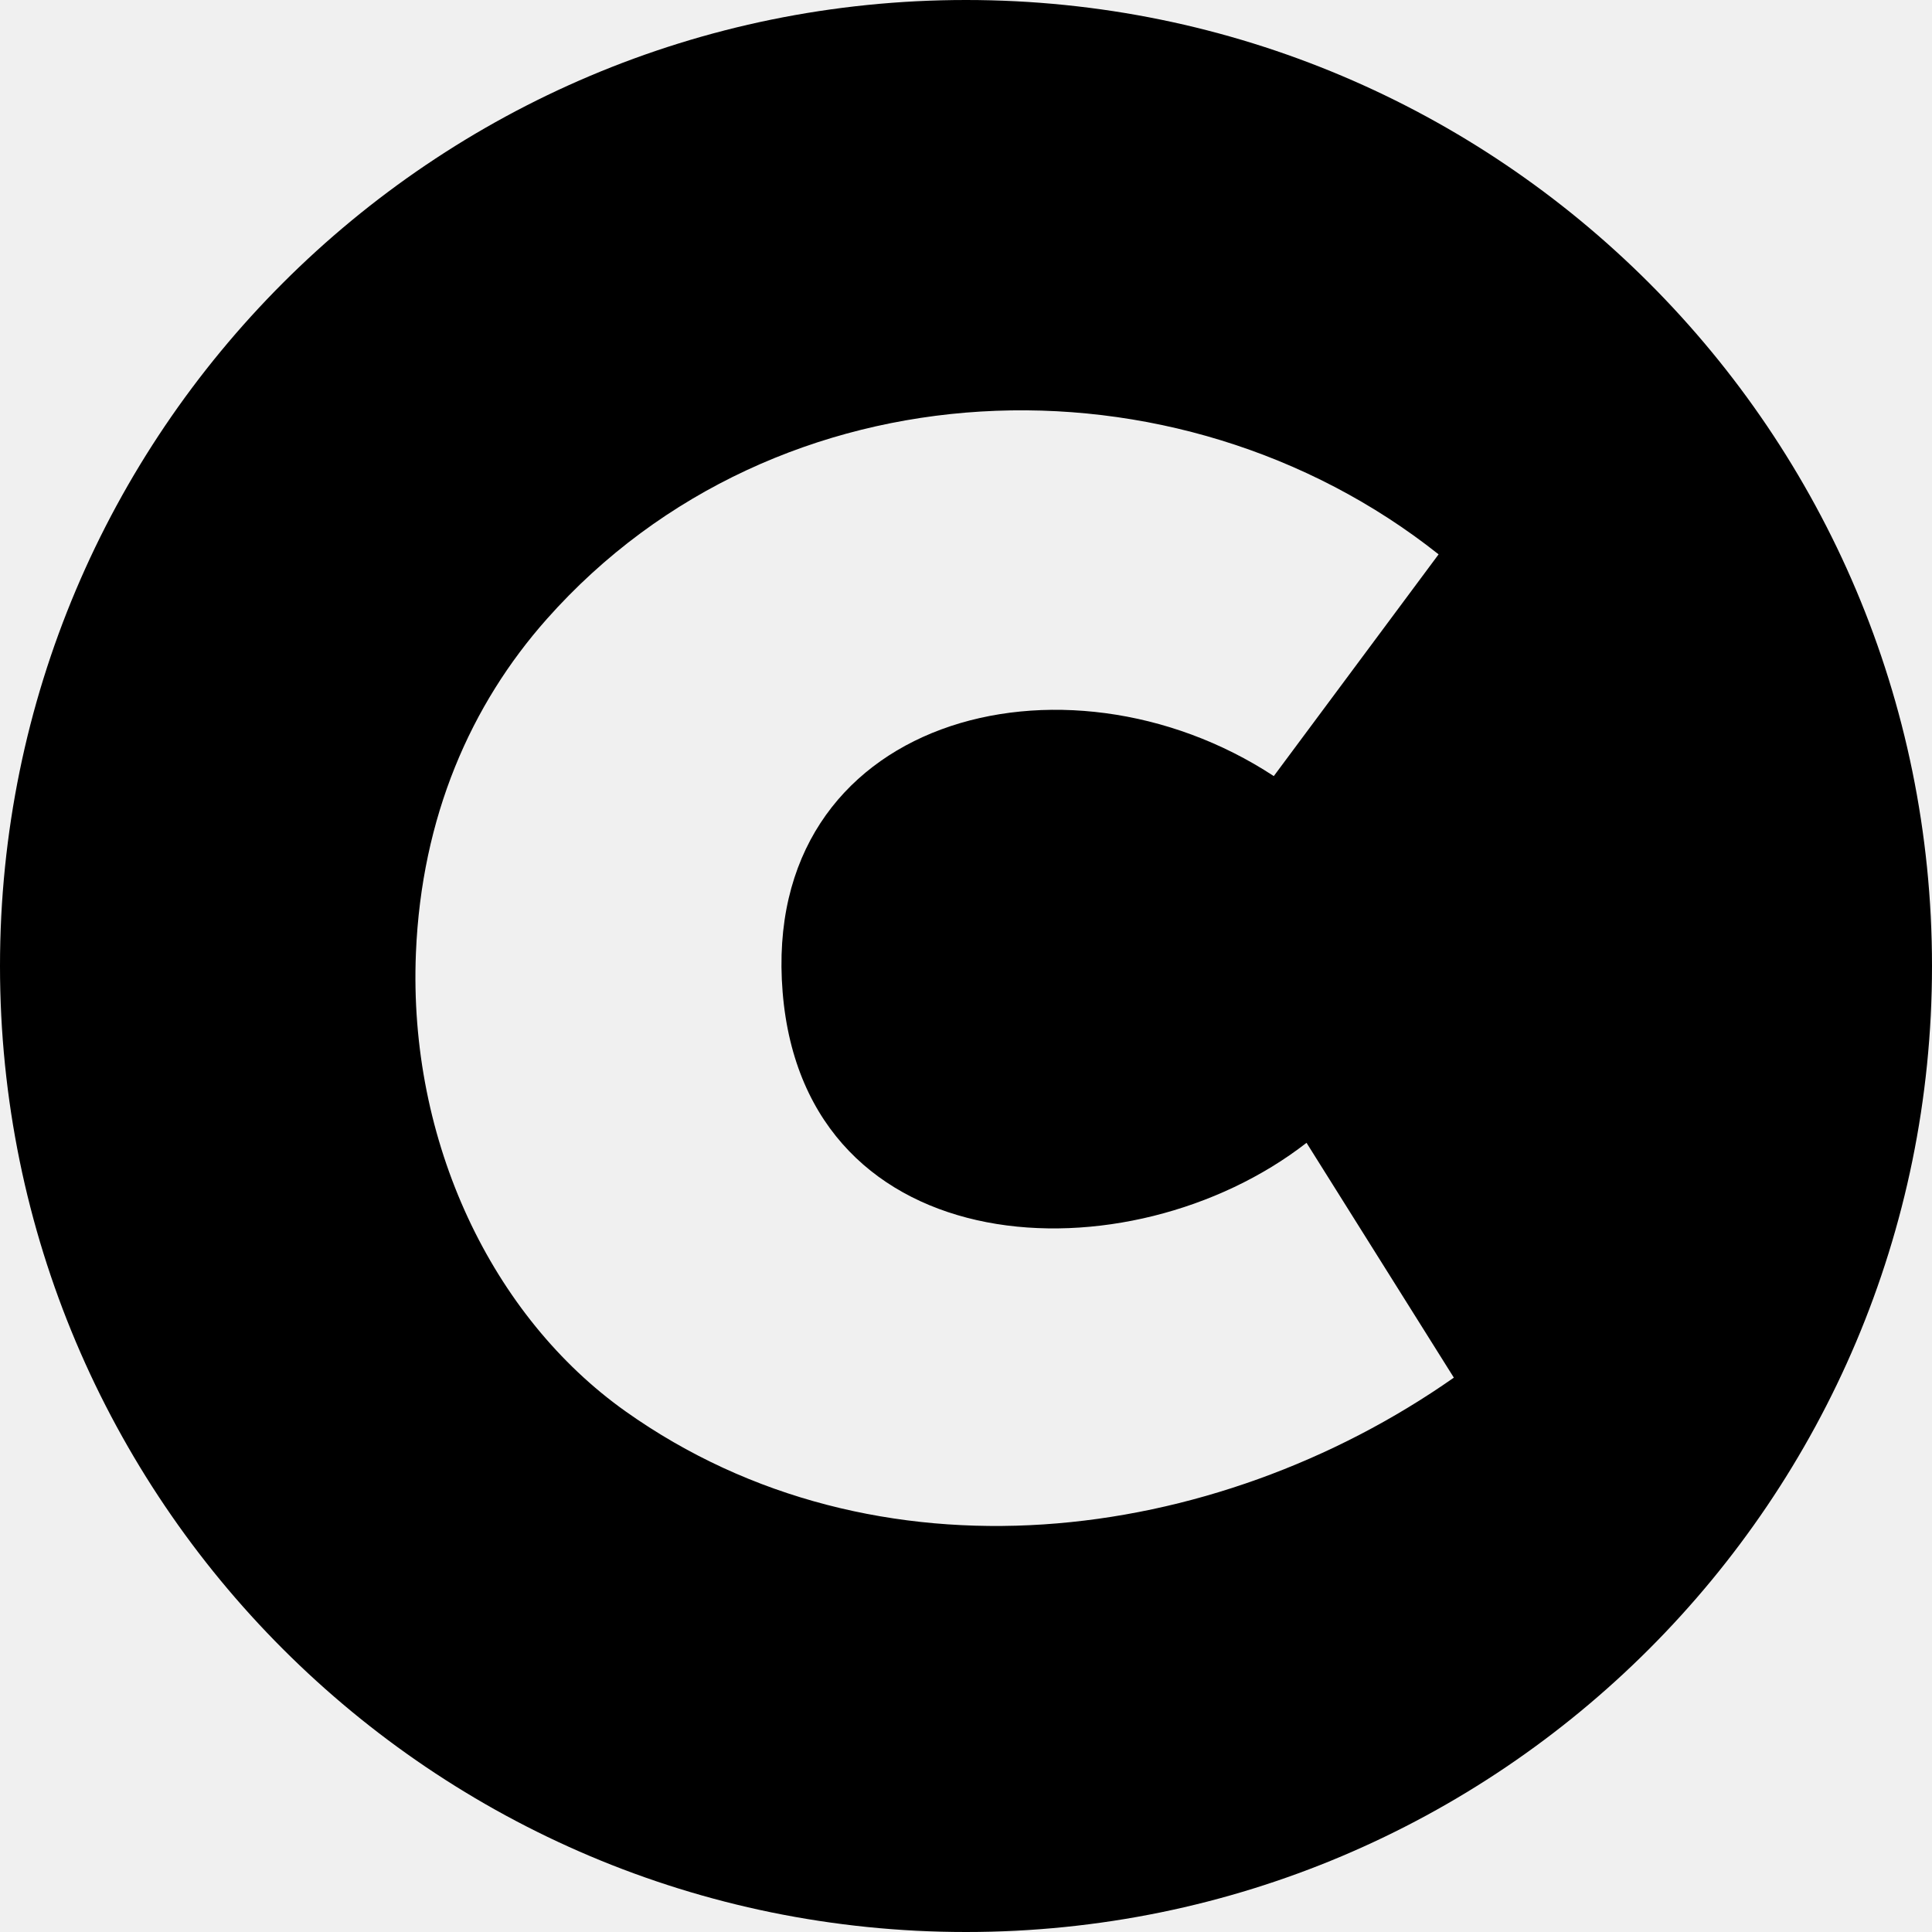
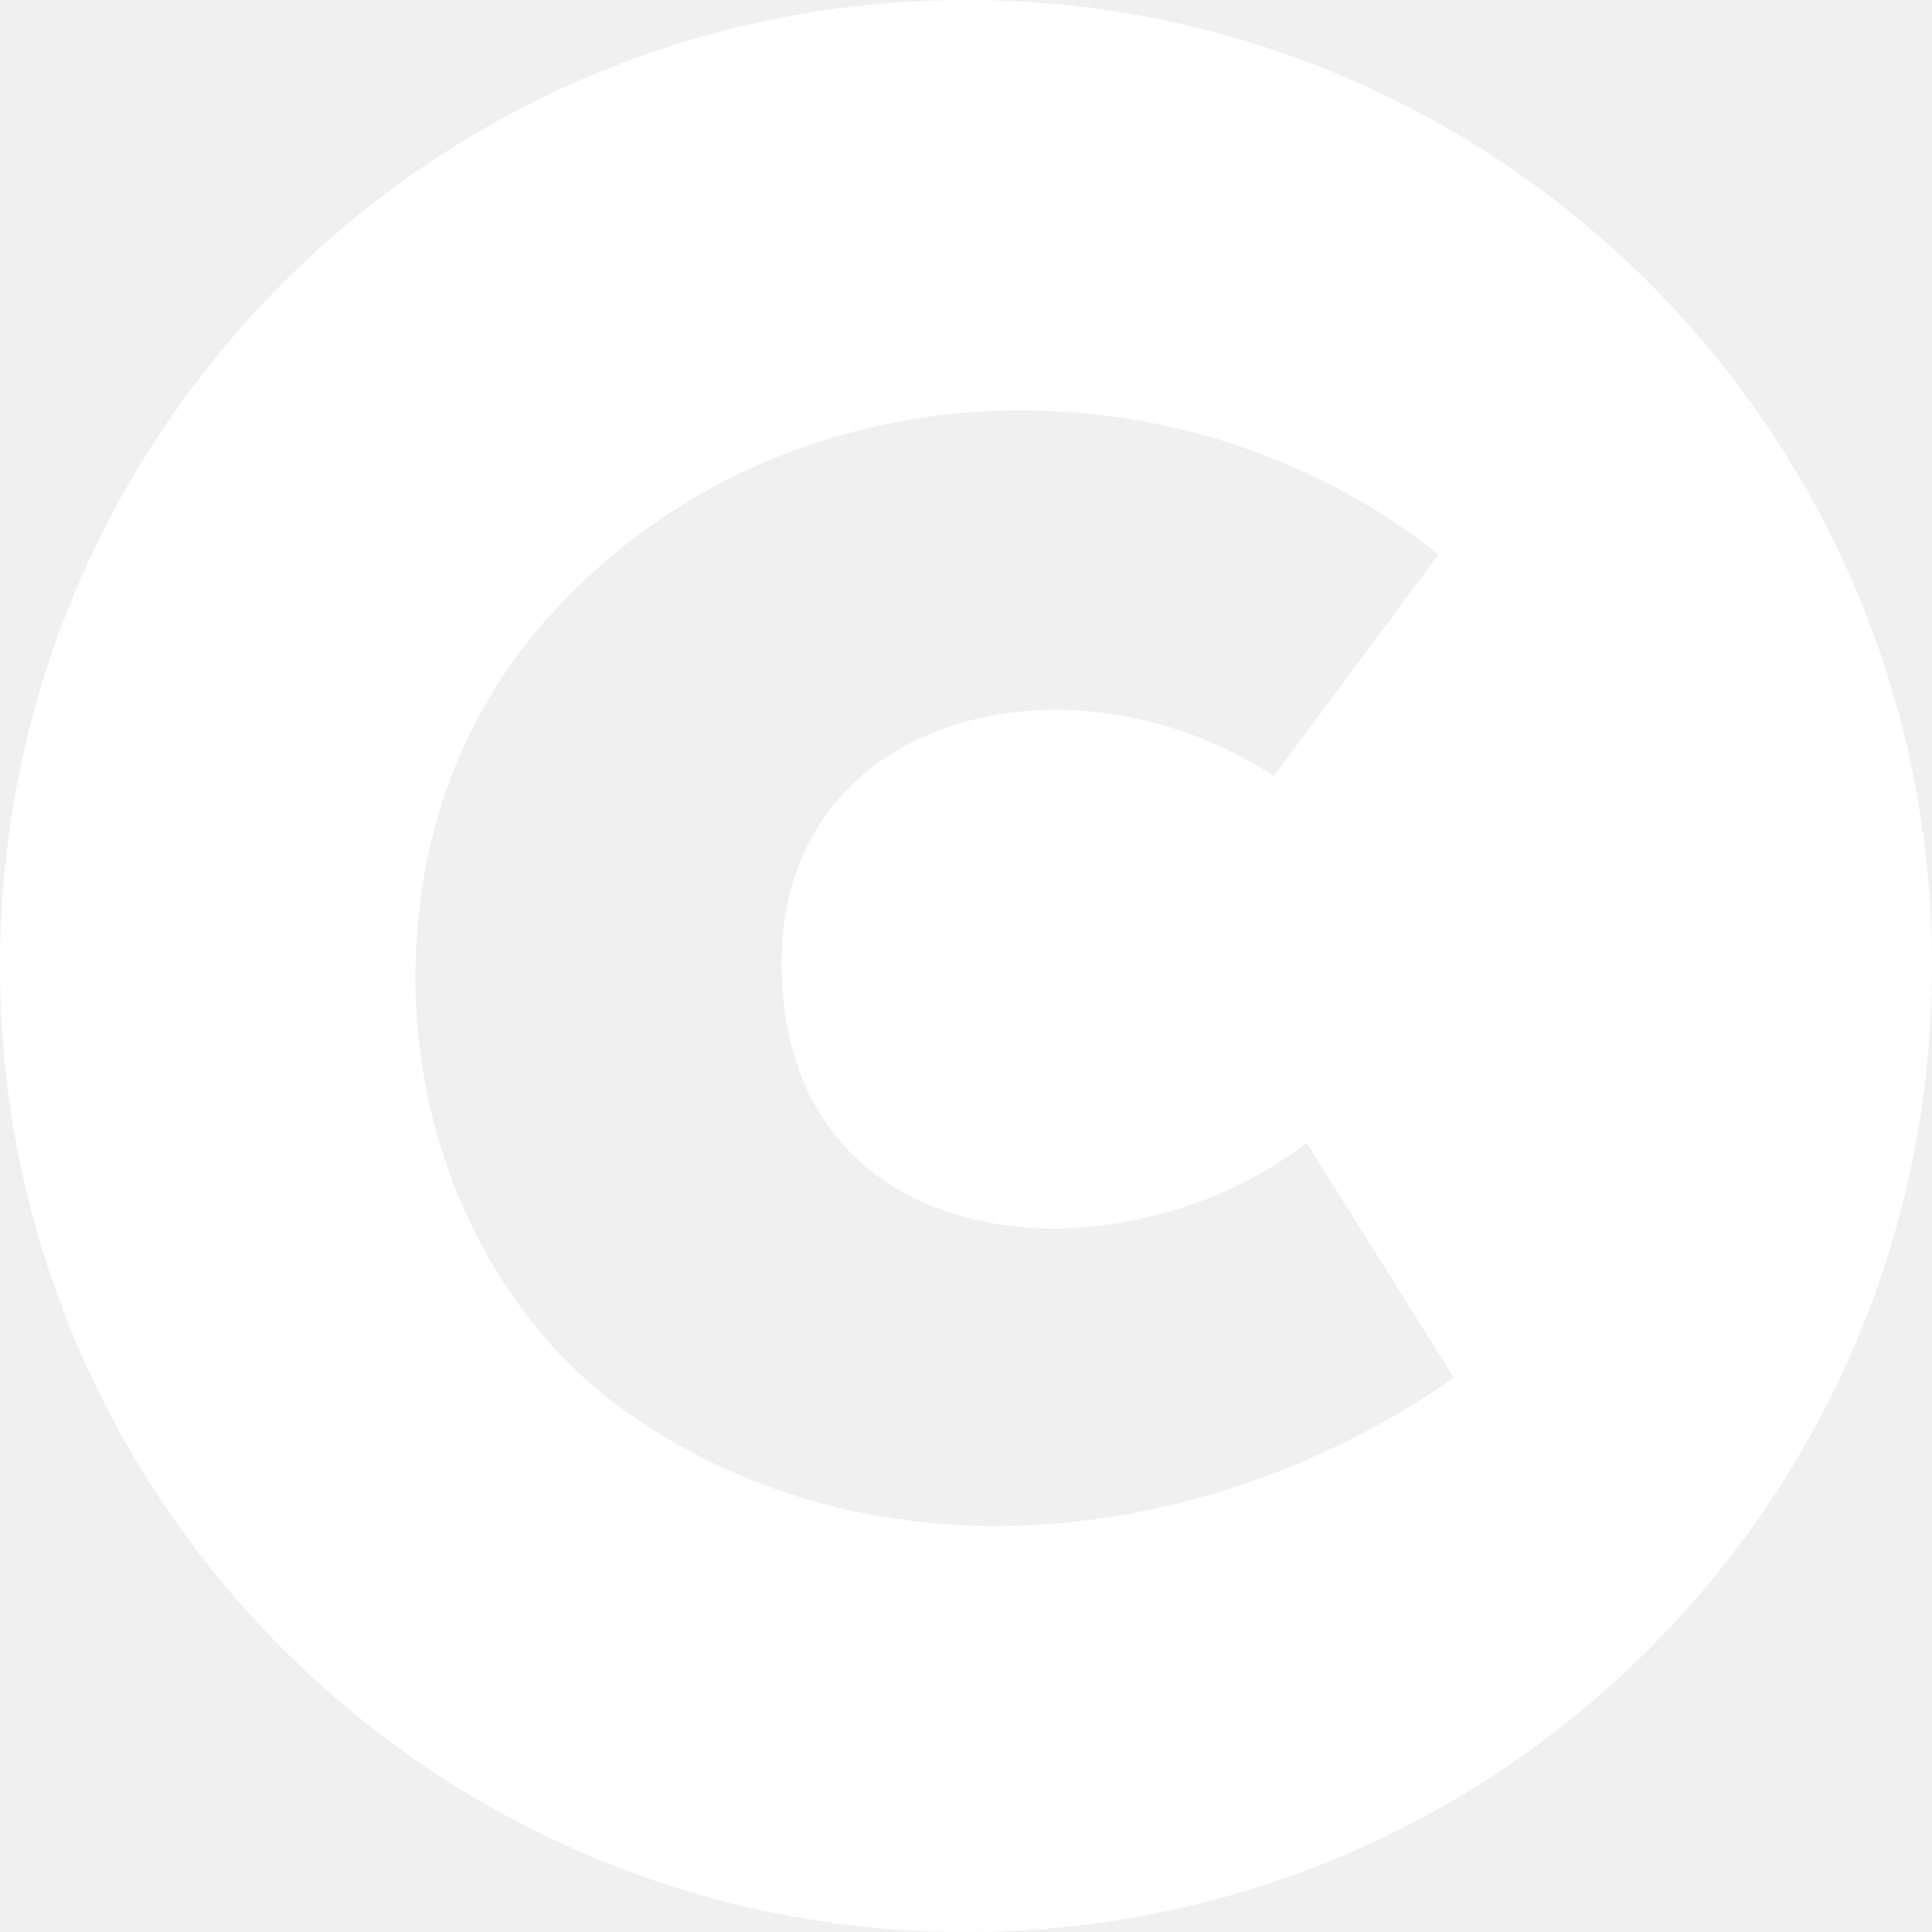
<svg xmlns="http://www.w3.org/2000/svg" width="198" height="198" viewBox="0 0 198 198" fill="none">
  <style>
    path {
-         fill: #000000;
+         fill: #FFFFFF;
    }
-     @media (prefers-color-scheme: dark) {
-         path { fill: #FFFFFF; }
+     @media (prefers-color-scheme: light) {
+         path { fill: #000000; }
    }
</style>
  <path fill-rule="evenodd" clip-rule="evenodd" d="M198 99C198 153.676 153.676 198 99 198C44.324 198 0 153.676 0 99C0 44.324 44.324 0 99 0C153.676 0 198 44.324 198 99ZM147.434 56.812L130.544 79.537C109.067 65.443 77.909 73.497 80.208 101.684C82.507 129.872 115.779 131.215 133.899 117.121L148.997 141.187C124.354 158.468 89.782 162.867 64.103 144.638C50.478 134.965 41.819 117.045 42.626 97.658C43.206 83.723 48.232 72.235 56.05 63.429C79.637 36.86 120.609 35.527 147.434 56.812Z" fill="black" />
</svg>
